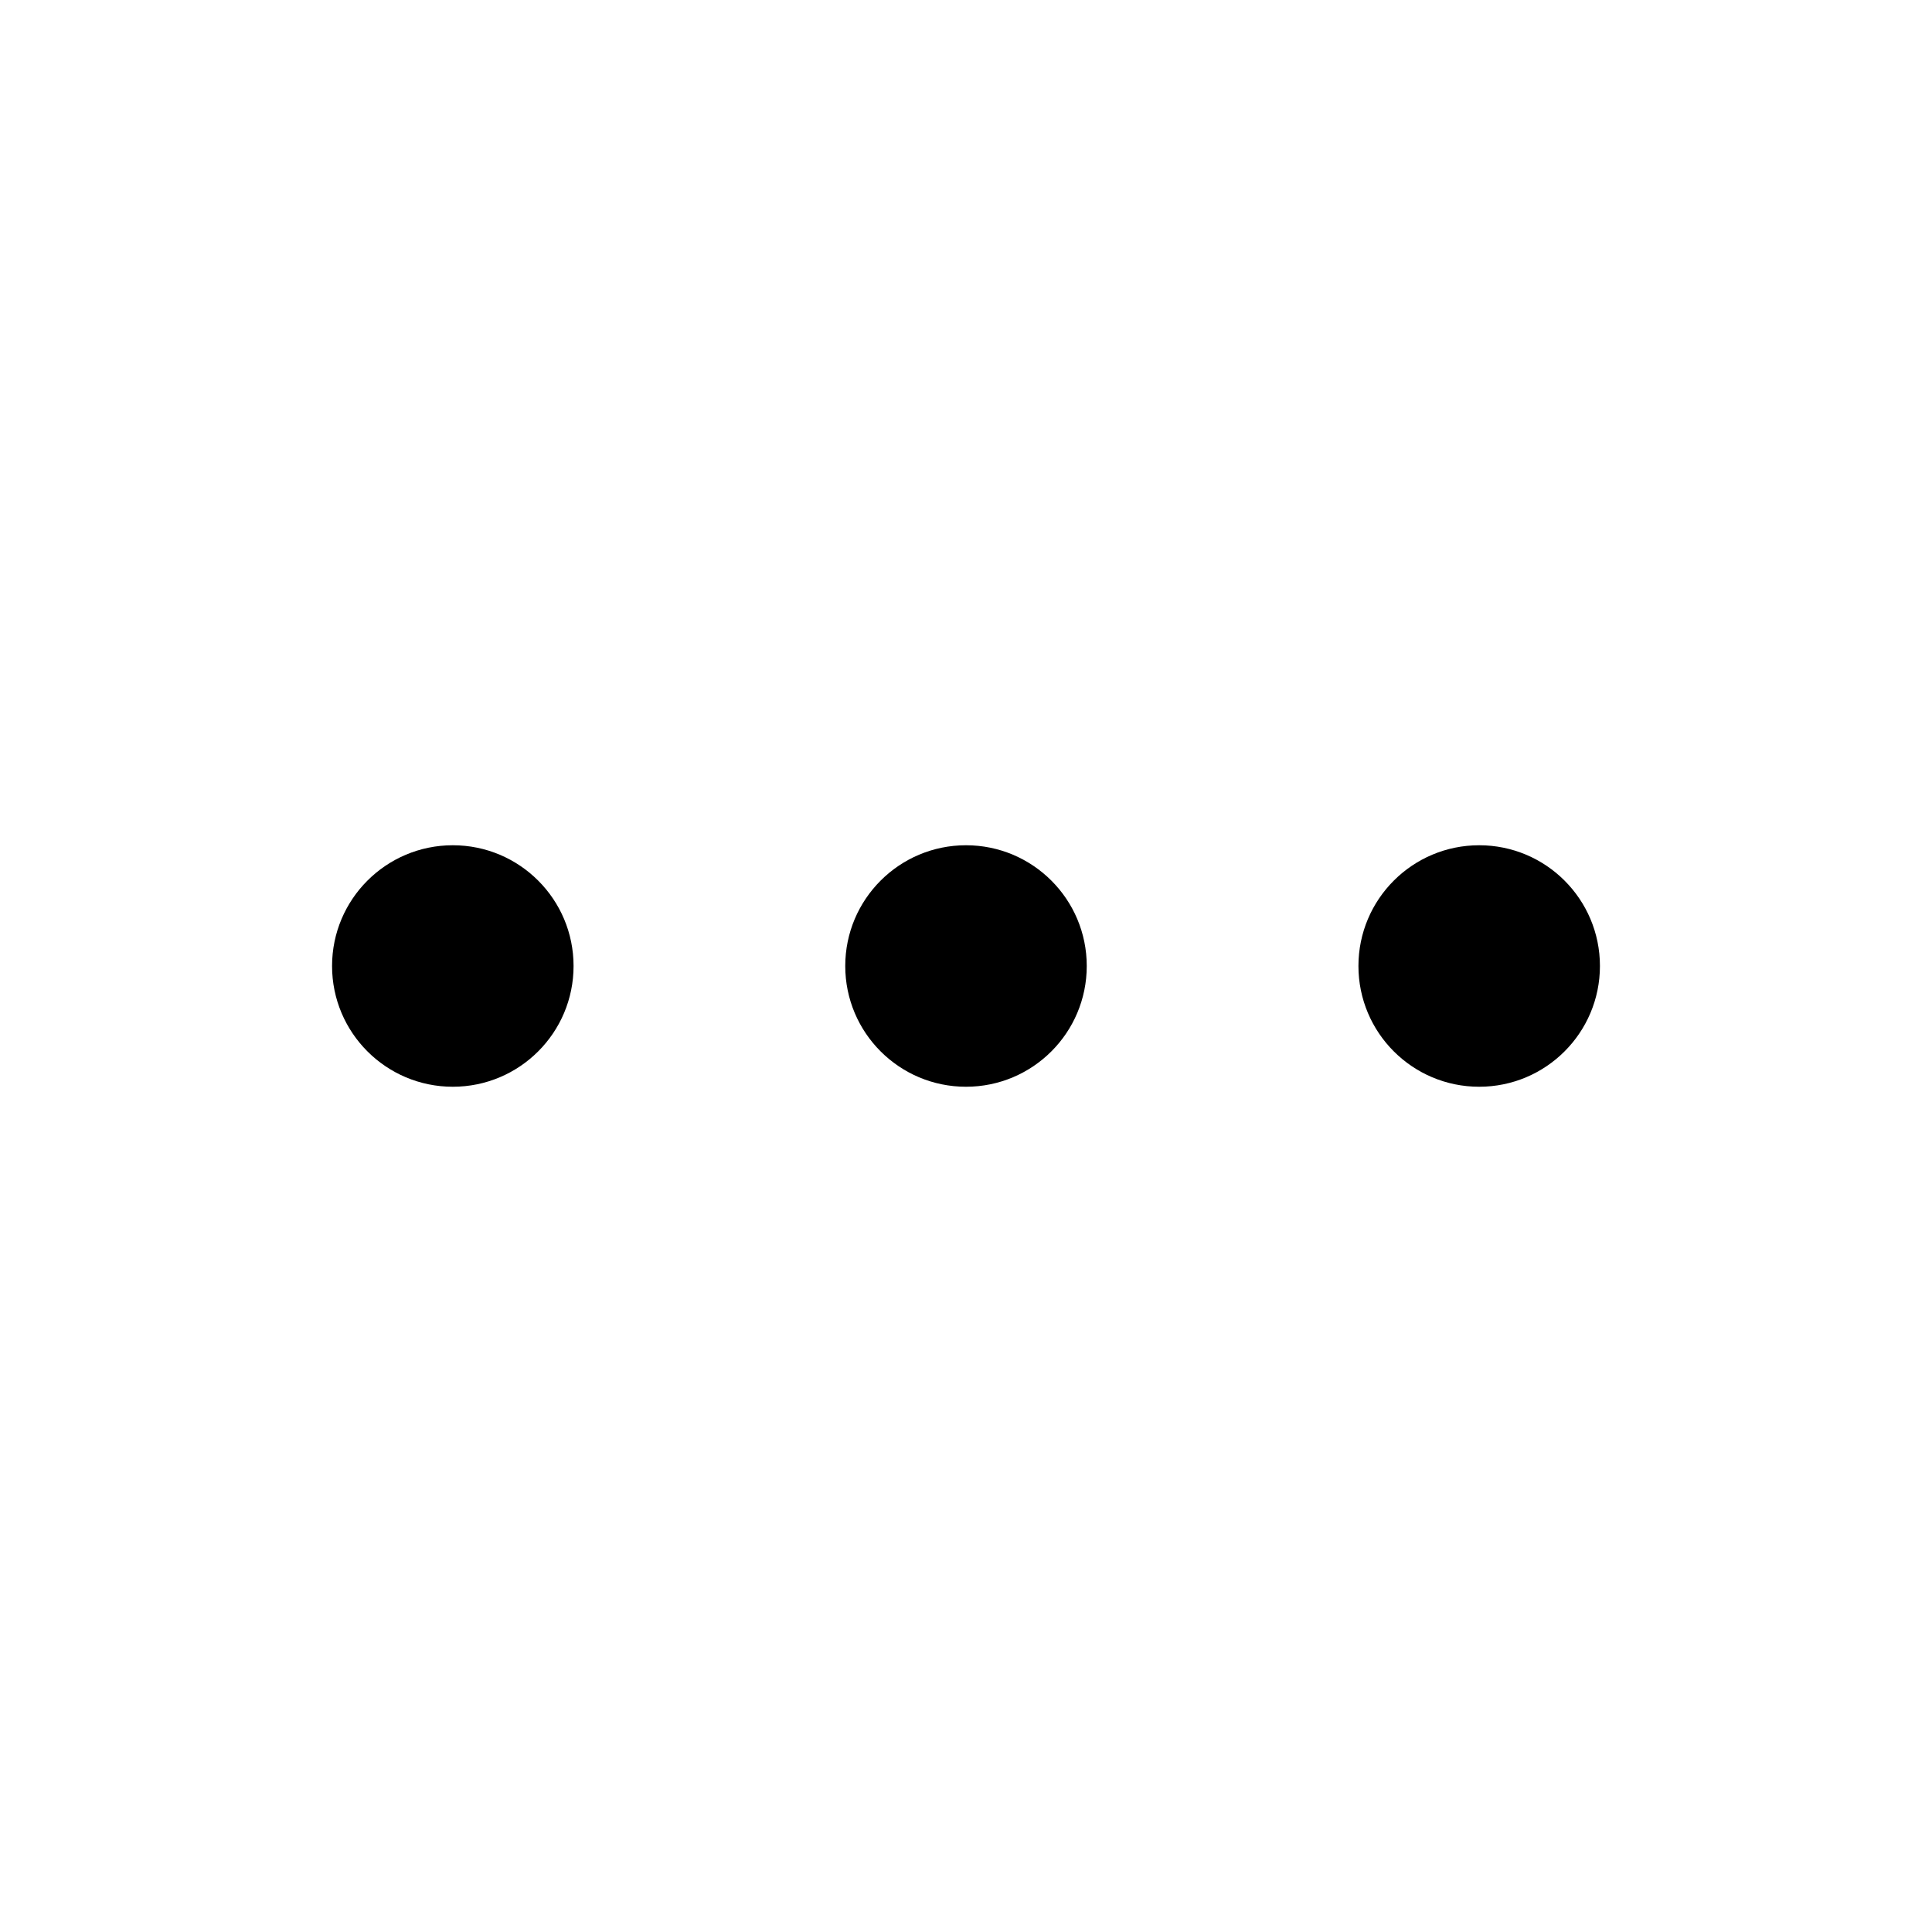
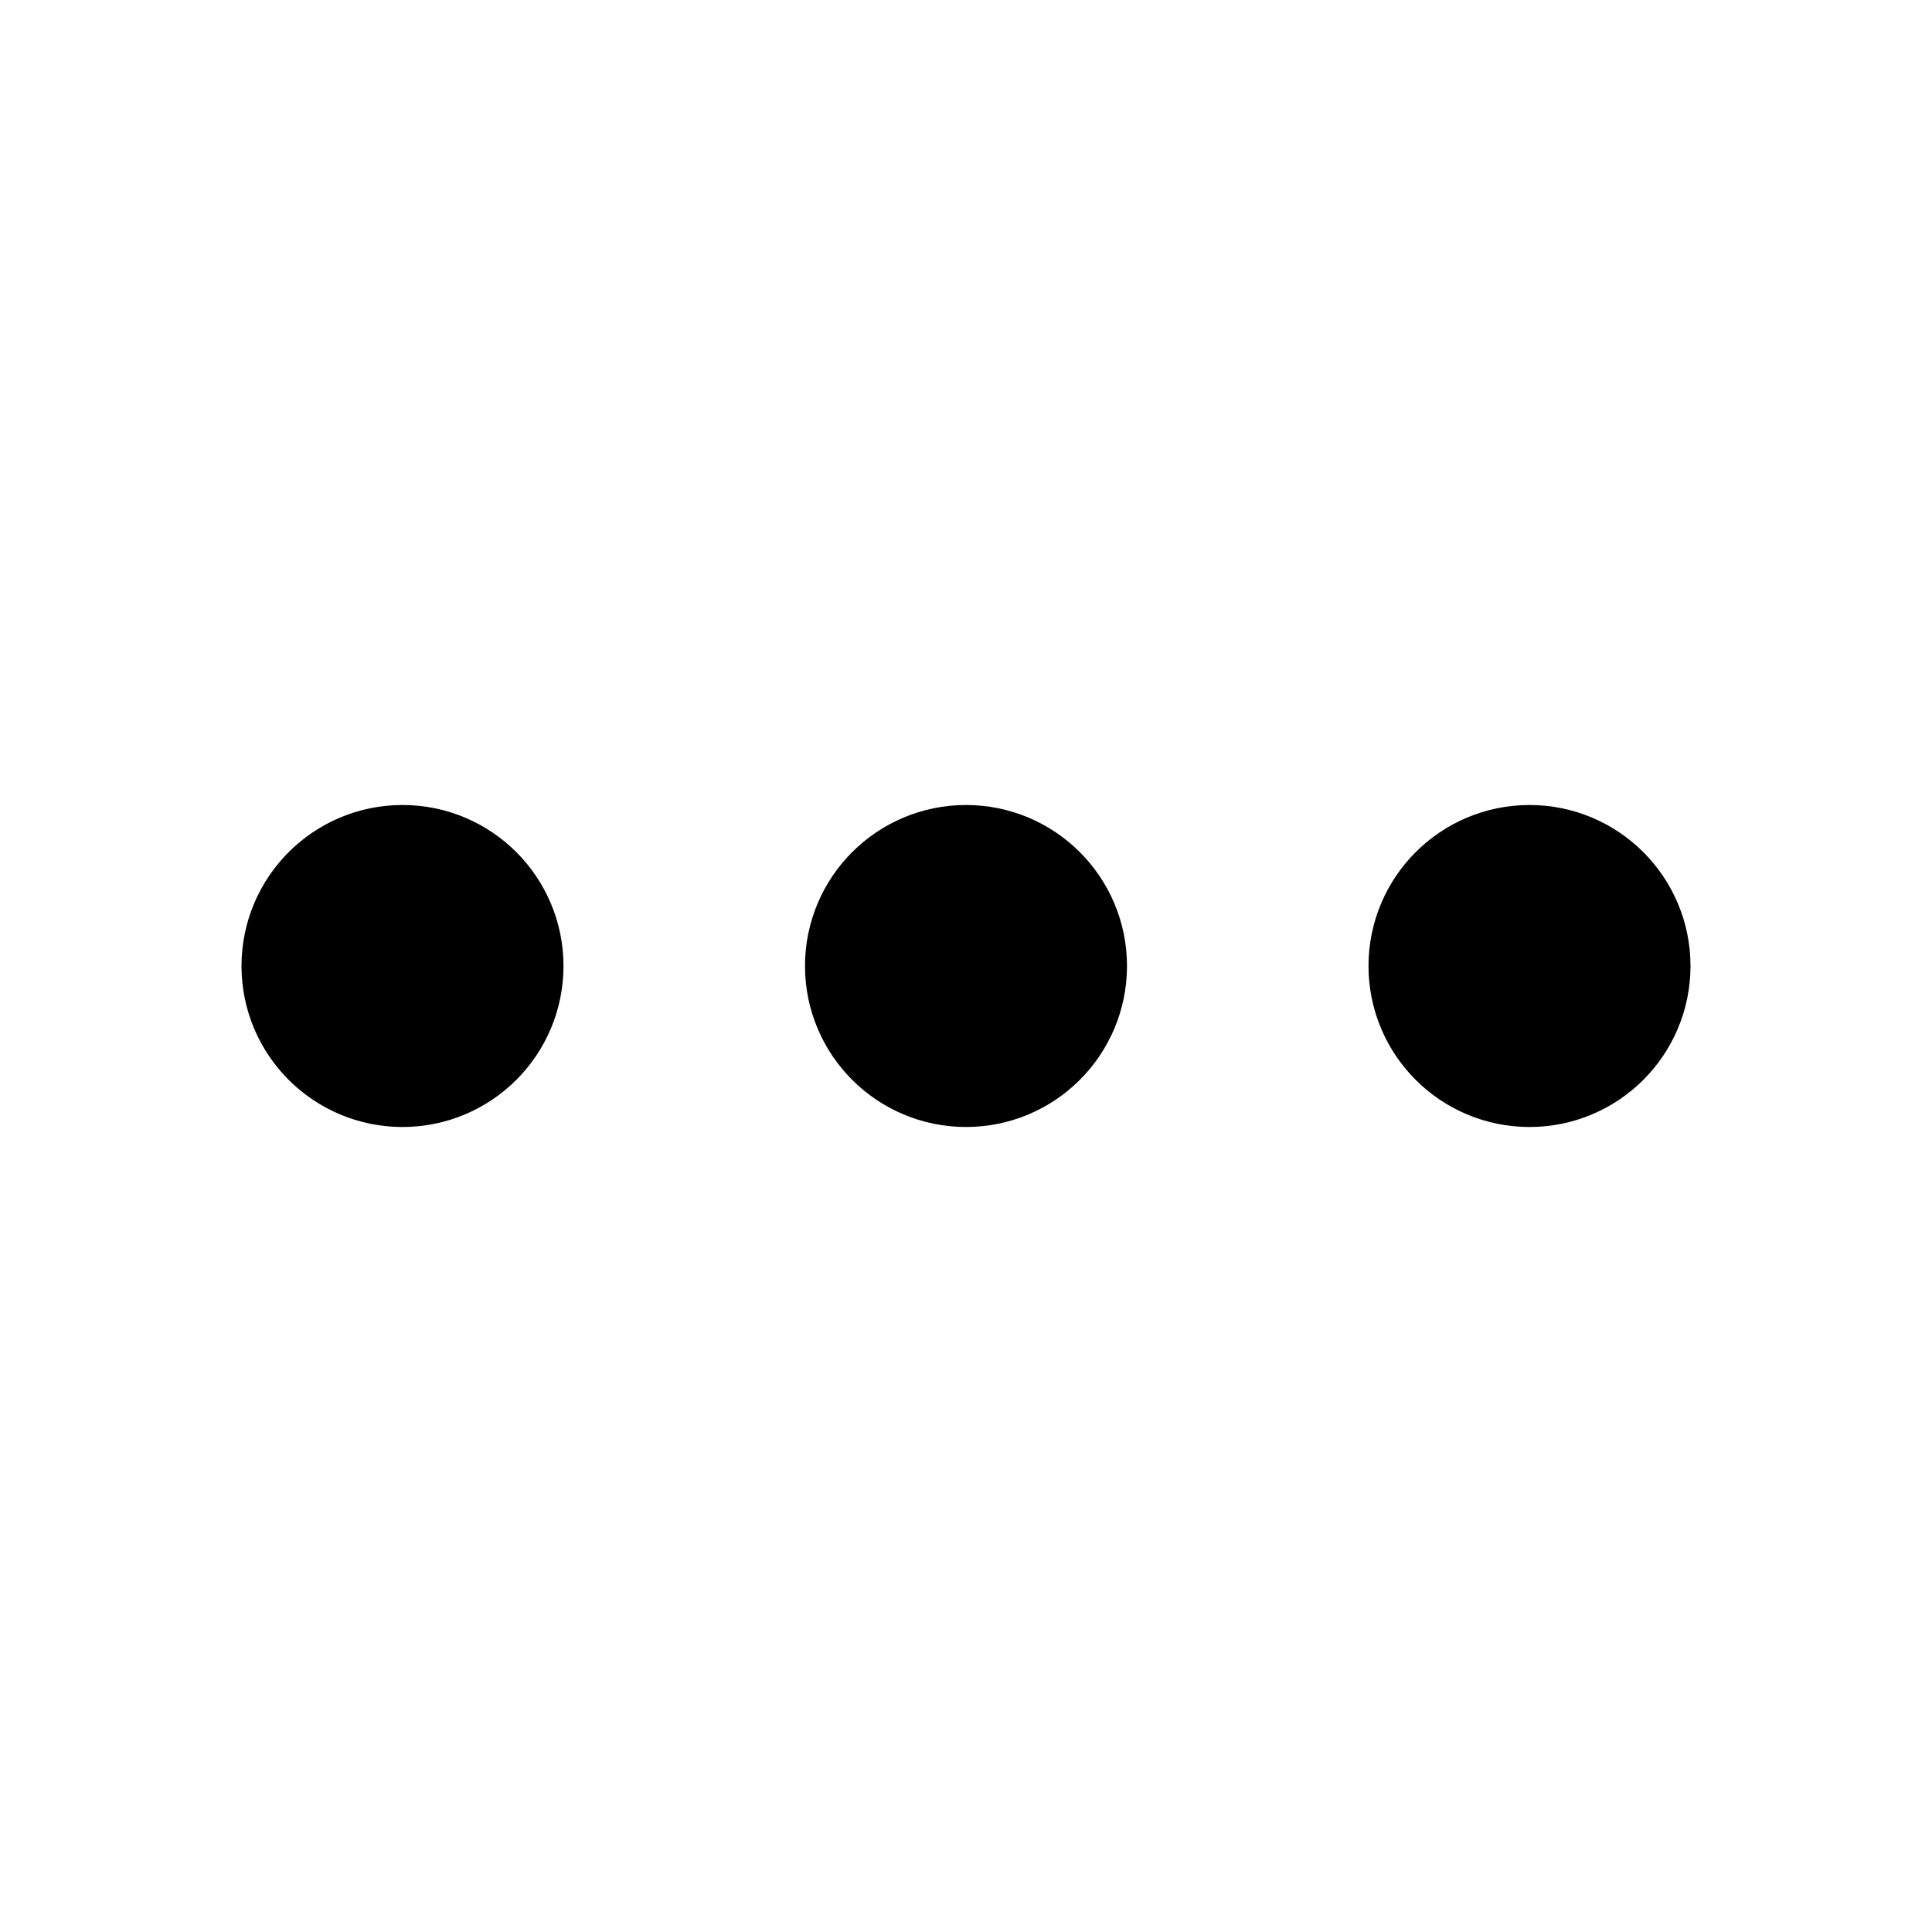
- <svg xmlns="http://www.w3.org/2000/svg" viewBox="0 0 256 256" fill="currentColor">
-   <path d="M144,128a16,16,0,1,1-16-16A16,16,0,0,1,144,128ZM60,112a16,16,0,1,0,16,16A16,16,0,0,0,60,112Zm136,0a16,16,0,1,0,16,16A16,16,0,0,0,196,112Z" />
+ <svg xmlns="http://www.w3.org/2000/svg" class="lucide lucide-ellipsis" width="24" height="24" viewBox="0 0 24 24" fill="none" stroke="currentColor" stroke-width="2" stroke-linecap="round" stroke-linejoin="round">
+   <circle cx="12" cy="12" r="1" />
+   <circle cx="19" cy="12" r="1" />
+   <circle cx="5" cy="12" r="1" />
</svg>
